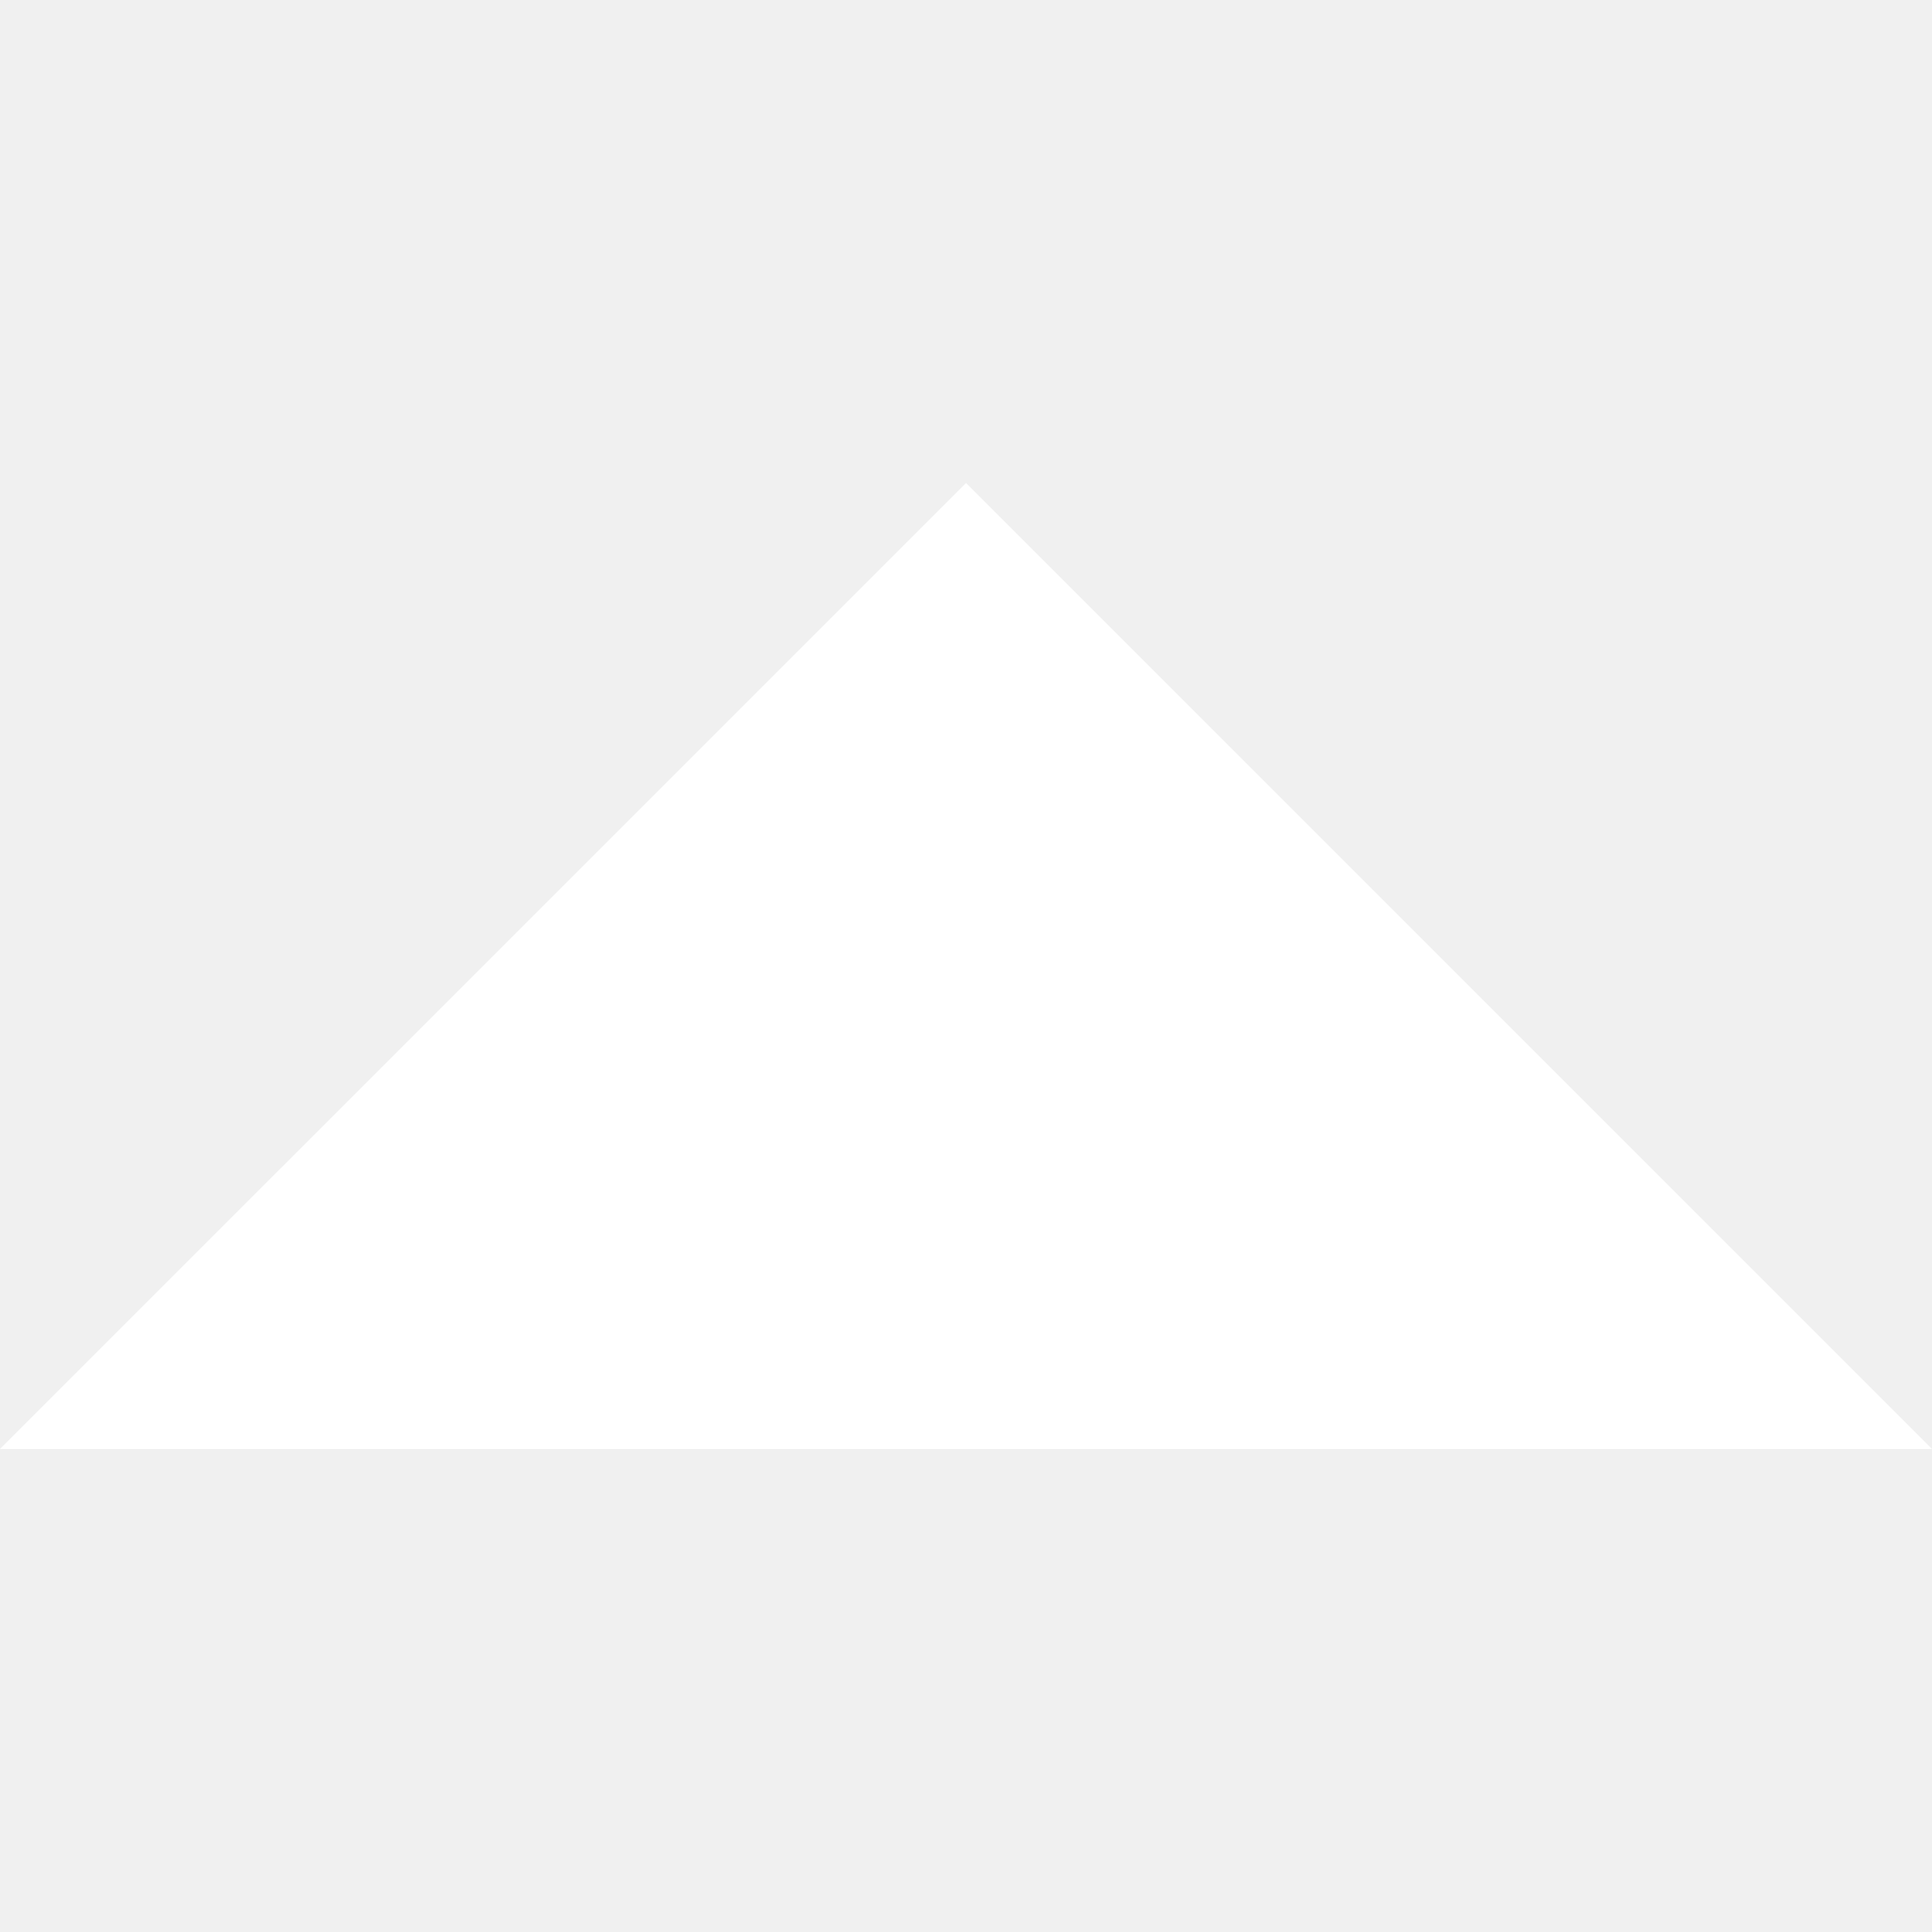
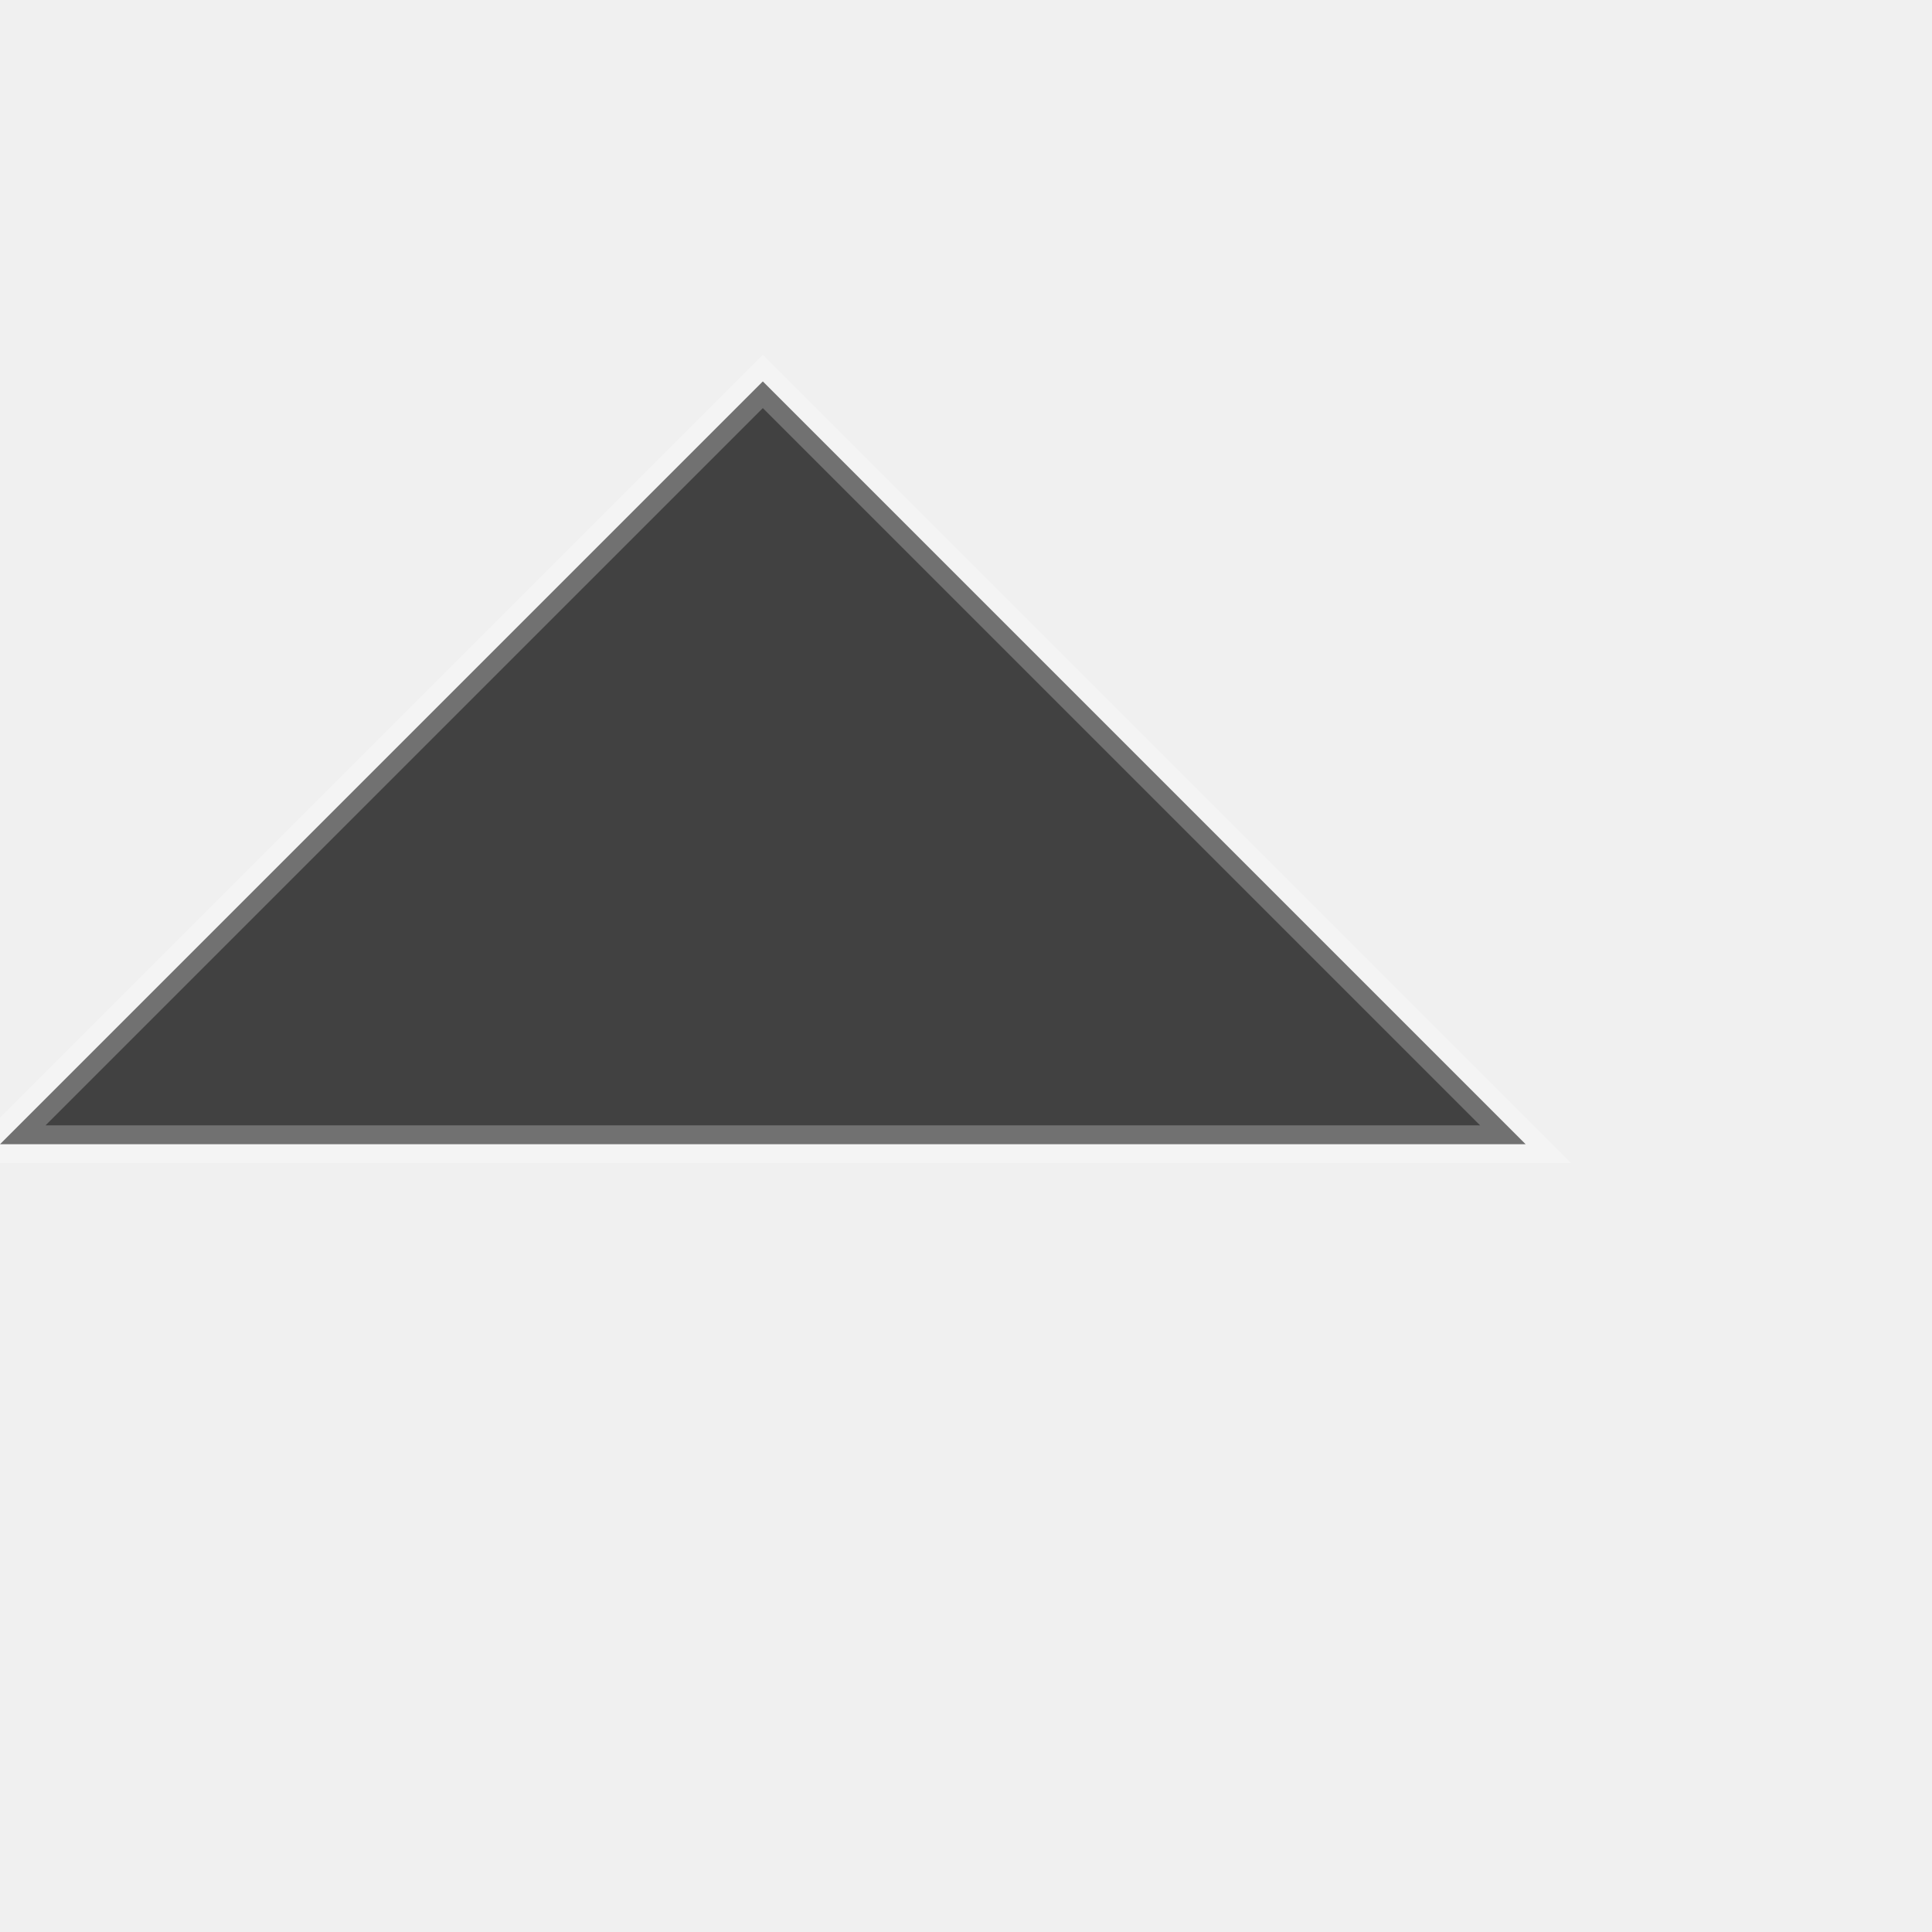
- <svg xmlns="http://www.w3.org/2000/svg" version="1.1" id="Capa_1" x="0px" y="0px" width="512px" height="512px" viewBox="0 0 404.308 404.309" style="enable-background:new 0 0 404.308 404.309;" xml:space="preserve">
-   <g>
-     <path d="M404.308,303.229H0L202.157,101.08L404.308,303.229z" fill="#FFFFFF" />
-   </g>
-   <g>
- </g>
-   <g>
- </g>
-   <g>
- </g>
-   <g>
- </g>
-   <g>
- </g>
-   <g>
- </g>
-   <g>
- </g>
-   <g>
- </g>
-   <g>
- </g>
-   <g>
- </g>
-   <g>
- </g>
-   <g>
- </g>
-   <g>
- </g>
-   <g>
- </g>
-   <g>
- </g>
+ <svg xmlns="http://www.w3.org/2000/svg" width="512" height="512">
+   <path d="M404.308,303.229H0L202.157,101.08L404.308,303.229z" fill="#000" fill-opacity="0.73" stroke="#fff" stroke-opacity="0.25" stroke-width="10" />
</svg>
